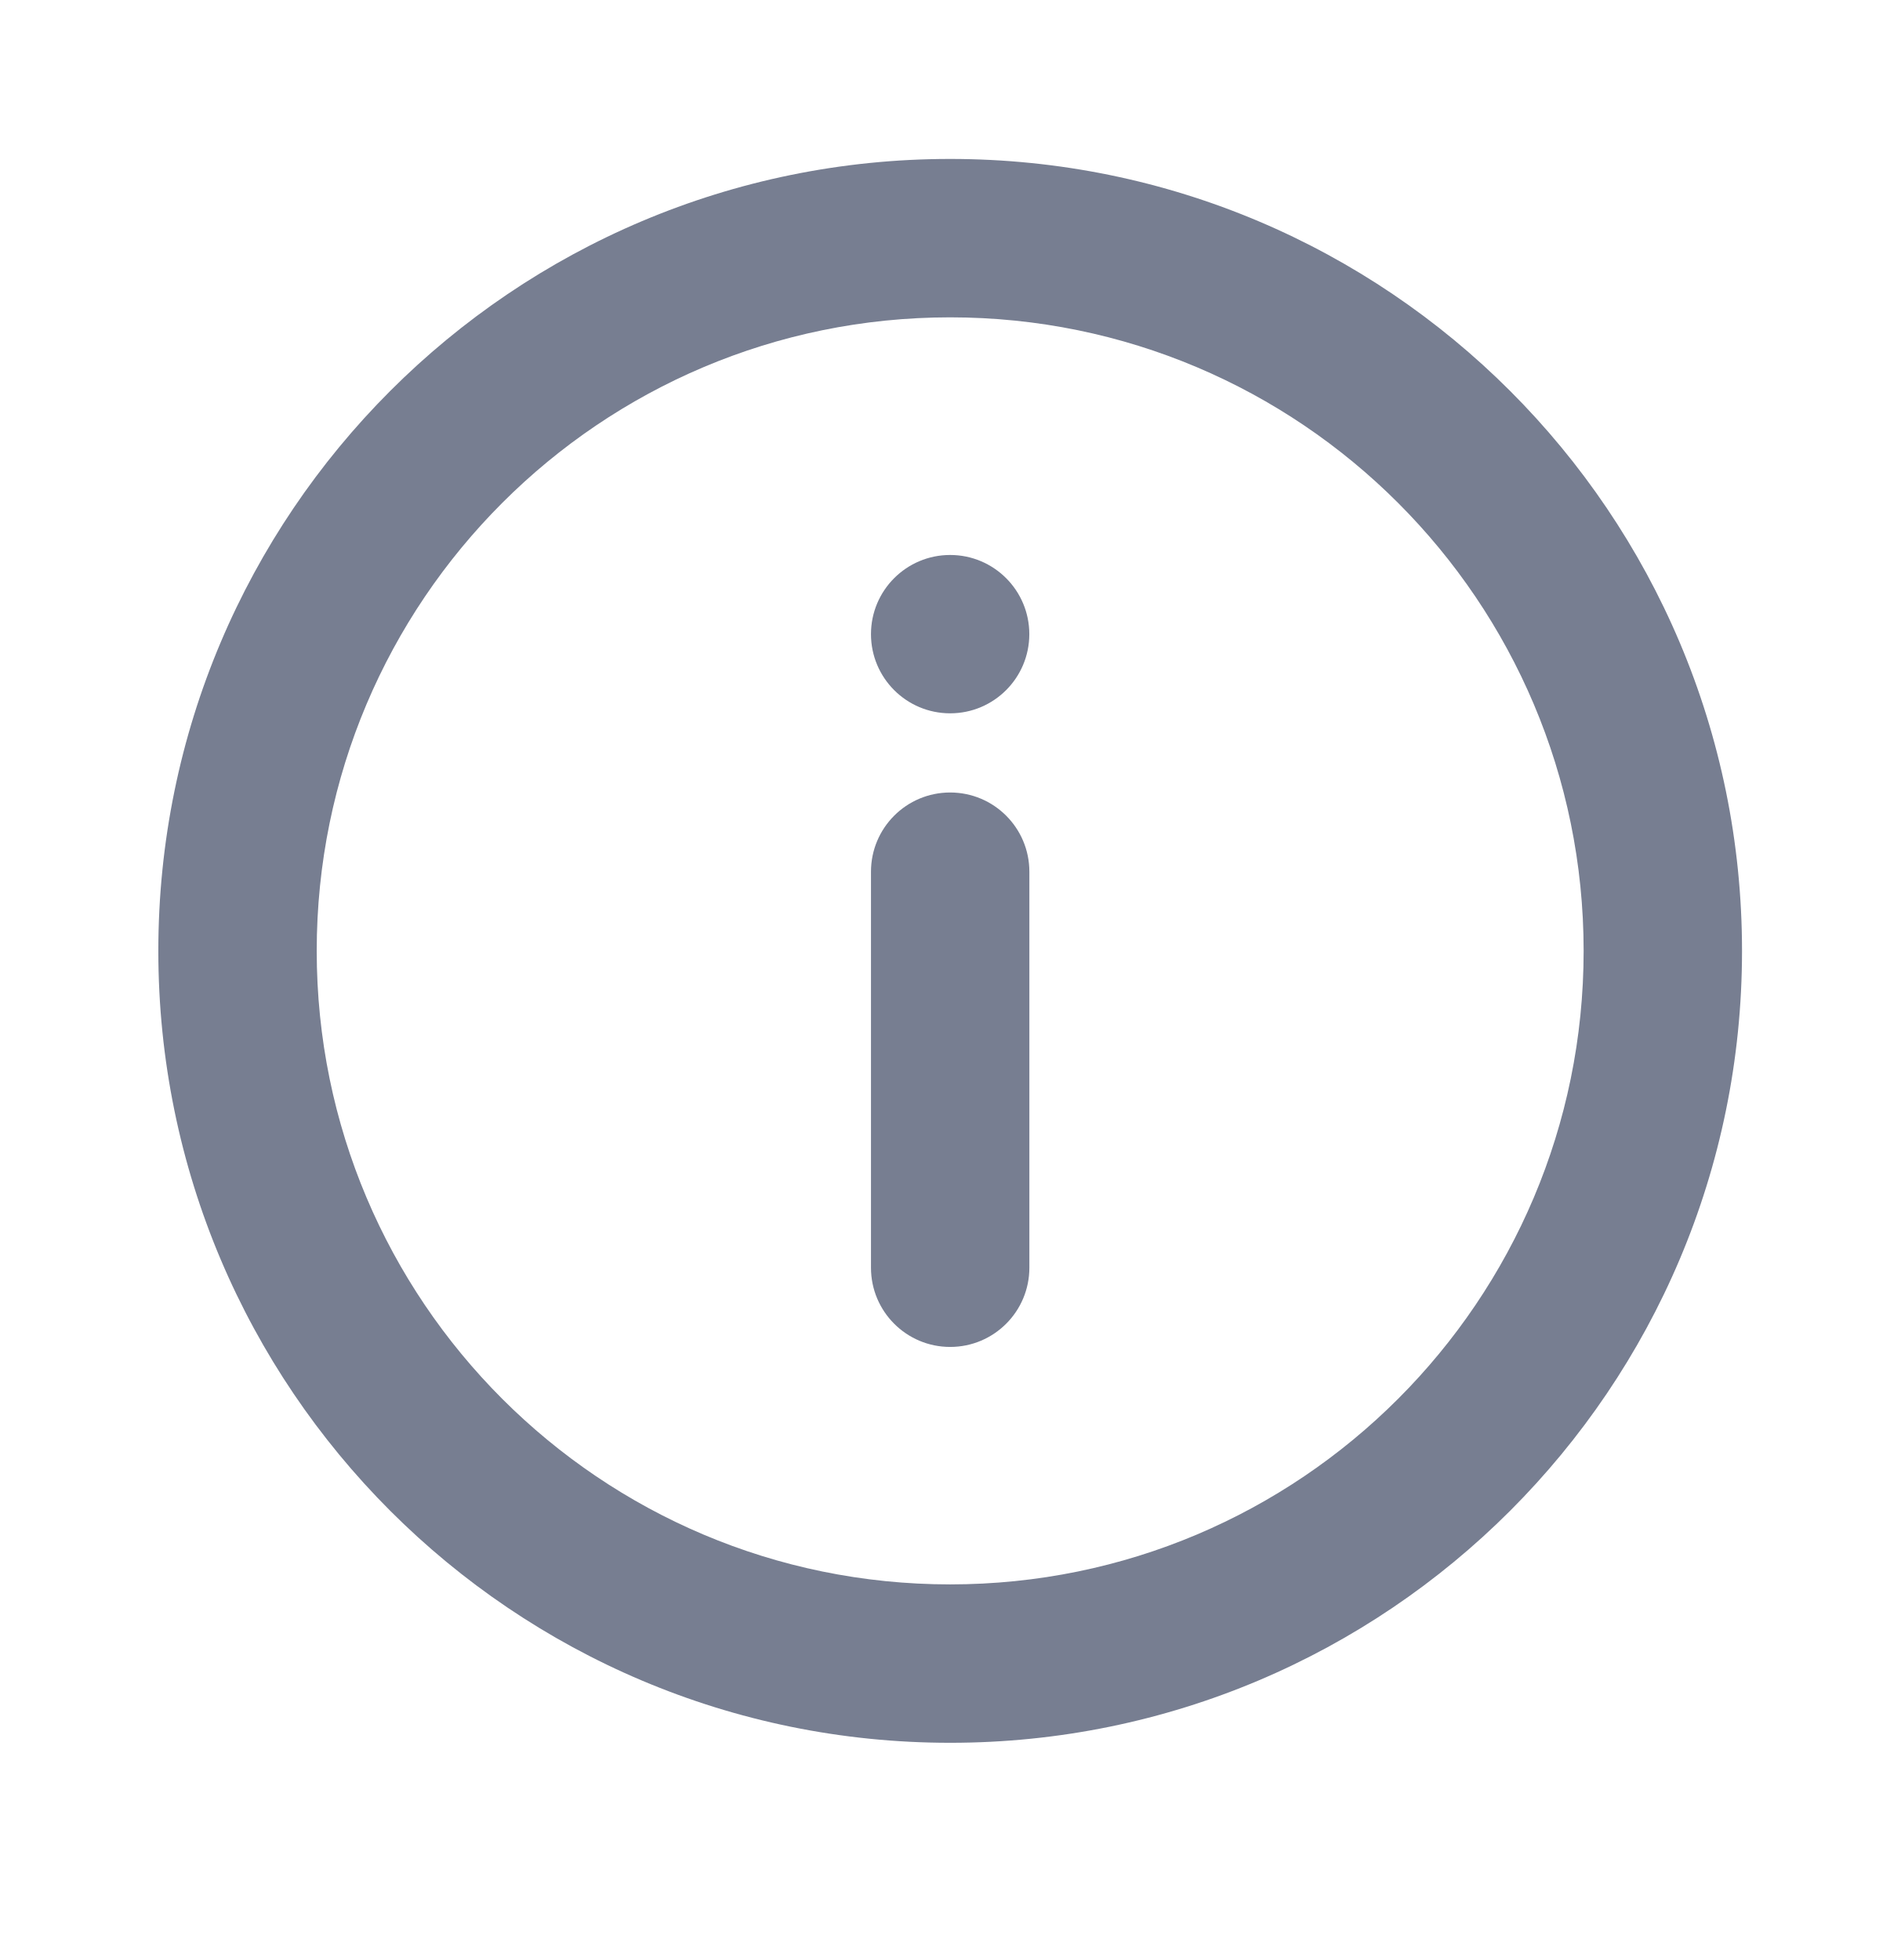
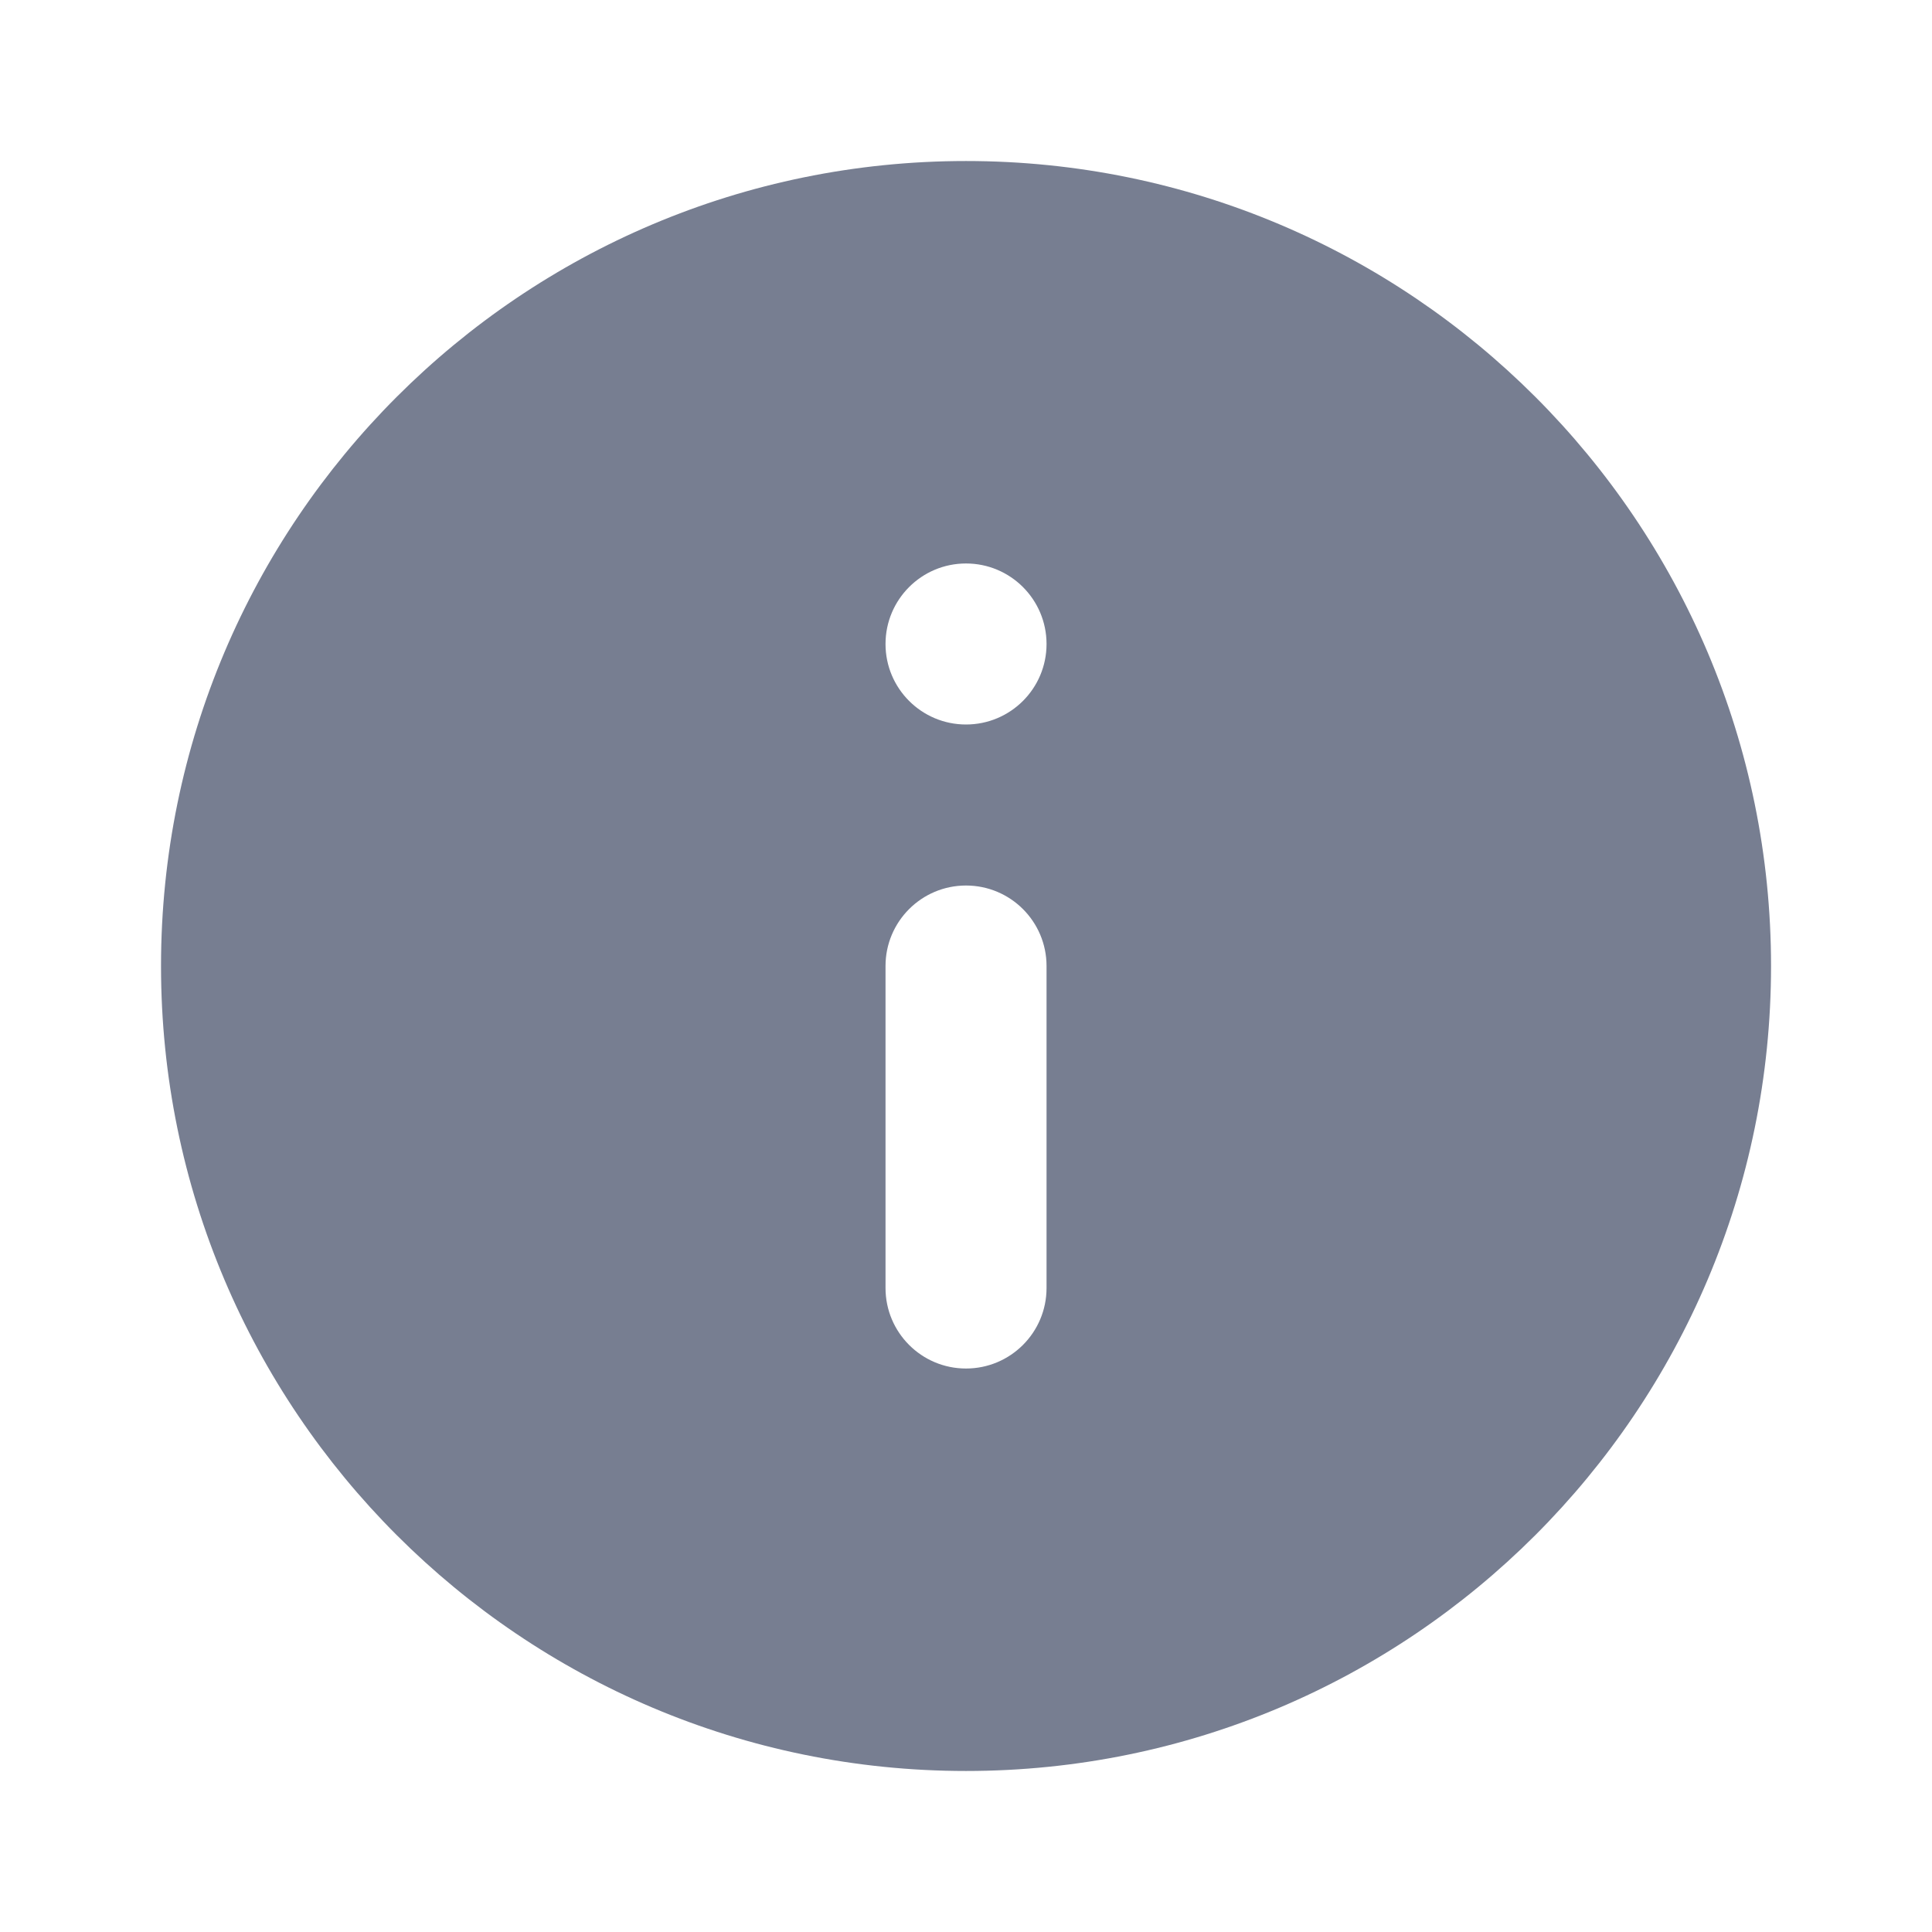
- <svg xmlns="http://www.w3.org/2000/svg" width="32" height="33" viewBox="0 0 32 33" fill="none">
-   <path fill-rule="evenodd" clip-rule="evenodd" d="M15.999 26.676C21.89 26.676 26.666 21.901 26.666 16.01C26.666 10.119 21.89 5.343 15.999 5.343C10.108 5.343 5.333 10.119 5.333 16.01C5.333 21.901 10.108 26.676 15.999 26.676ZM15.999 29.343C23.363 29.343 29.333 23.373 29.333 16.01C29.333 8.646 23.363 2.676 15.999 2.676C8.636 2.676 2.666 8.646 2.666 16.01C2.666 23.373 8.636 29.343 15.999 29.343Z" fill="#777E91" />
-   <path fill-rule="evenodd" clip-rule="evenodd" d="M15.999 13.343C16.736 13.343 17.333 13.94 17.333 14.677V21.344C17.333 22.081 16.736 22.678 15.999 22.678C15.263 22.678 14.666 22.081 14.666 21.344V14.677C14.666 13.94 15.263 13.343 15.999 13.343Z" fill="#777E91" />
-   <circle cx="15.999" cy="10.677" r="1.333" fill="#777E91" />
+ <svg xmlns="http://www.w3.org/2000/svg" width="32" height="32" viewBox="0 0 32 32" fill="none">
+   <path fill-rule="evenodd" clip-rule="evenodd" d="M16 29.333C23.364 29.333 29.334 23.364 29.334 16C29.334 8.636 23.364 2.667 16 2.667C8.637 2.667 2.667 8.636 2.667 16C2.667 23.364 8.637 29.333 16 29.333ZM14.667 10.667C14.667 9.93 15.264 9.333 16 9.333C16.737 9.333 17.334 9.93 17.334 10.667C17.334 11.403 16.737 12 16 12C15.264 12 14.667 11.403 14.667 10.667ZM14.667 16C14.667 15.264 15.264 14.667 16 14.667C16.737 14.667 17.334 15.264 17.334 16V21.333C17.334 22.07 16.737 22.667 16 22.667C15.264 22.667 14.667 22.07 14.667 21.333V16Z" fill="#777E91" />
</svg>
